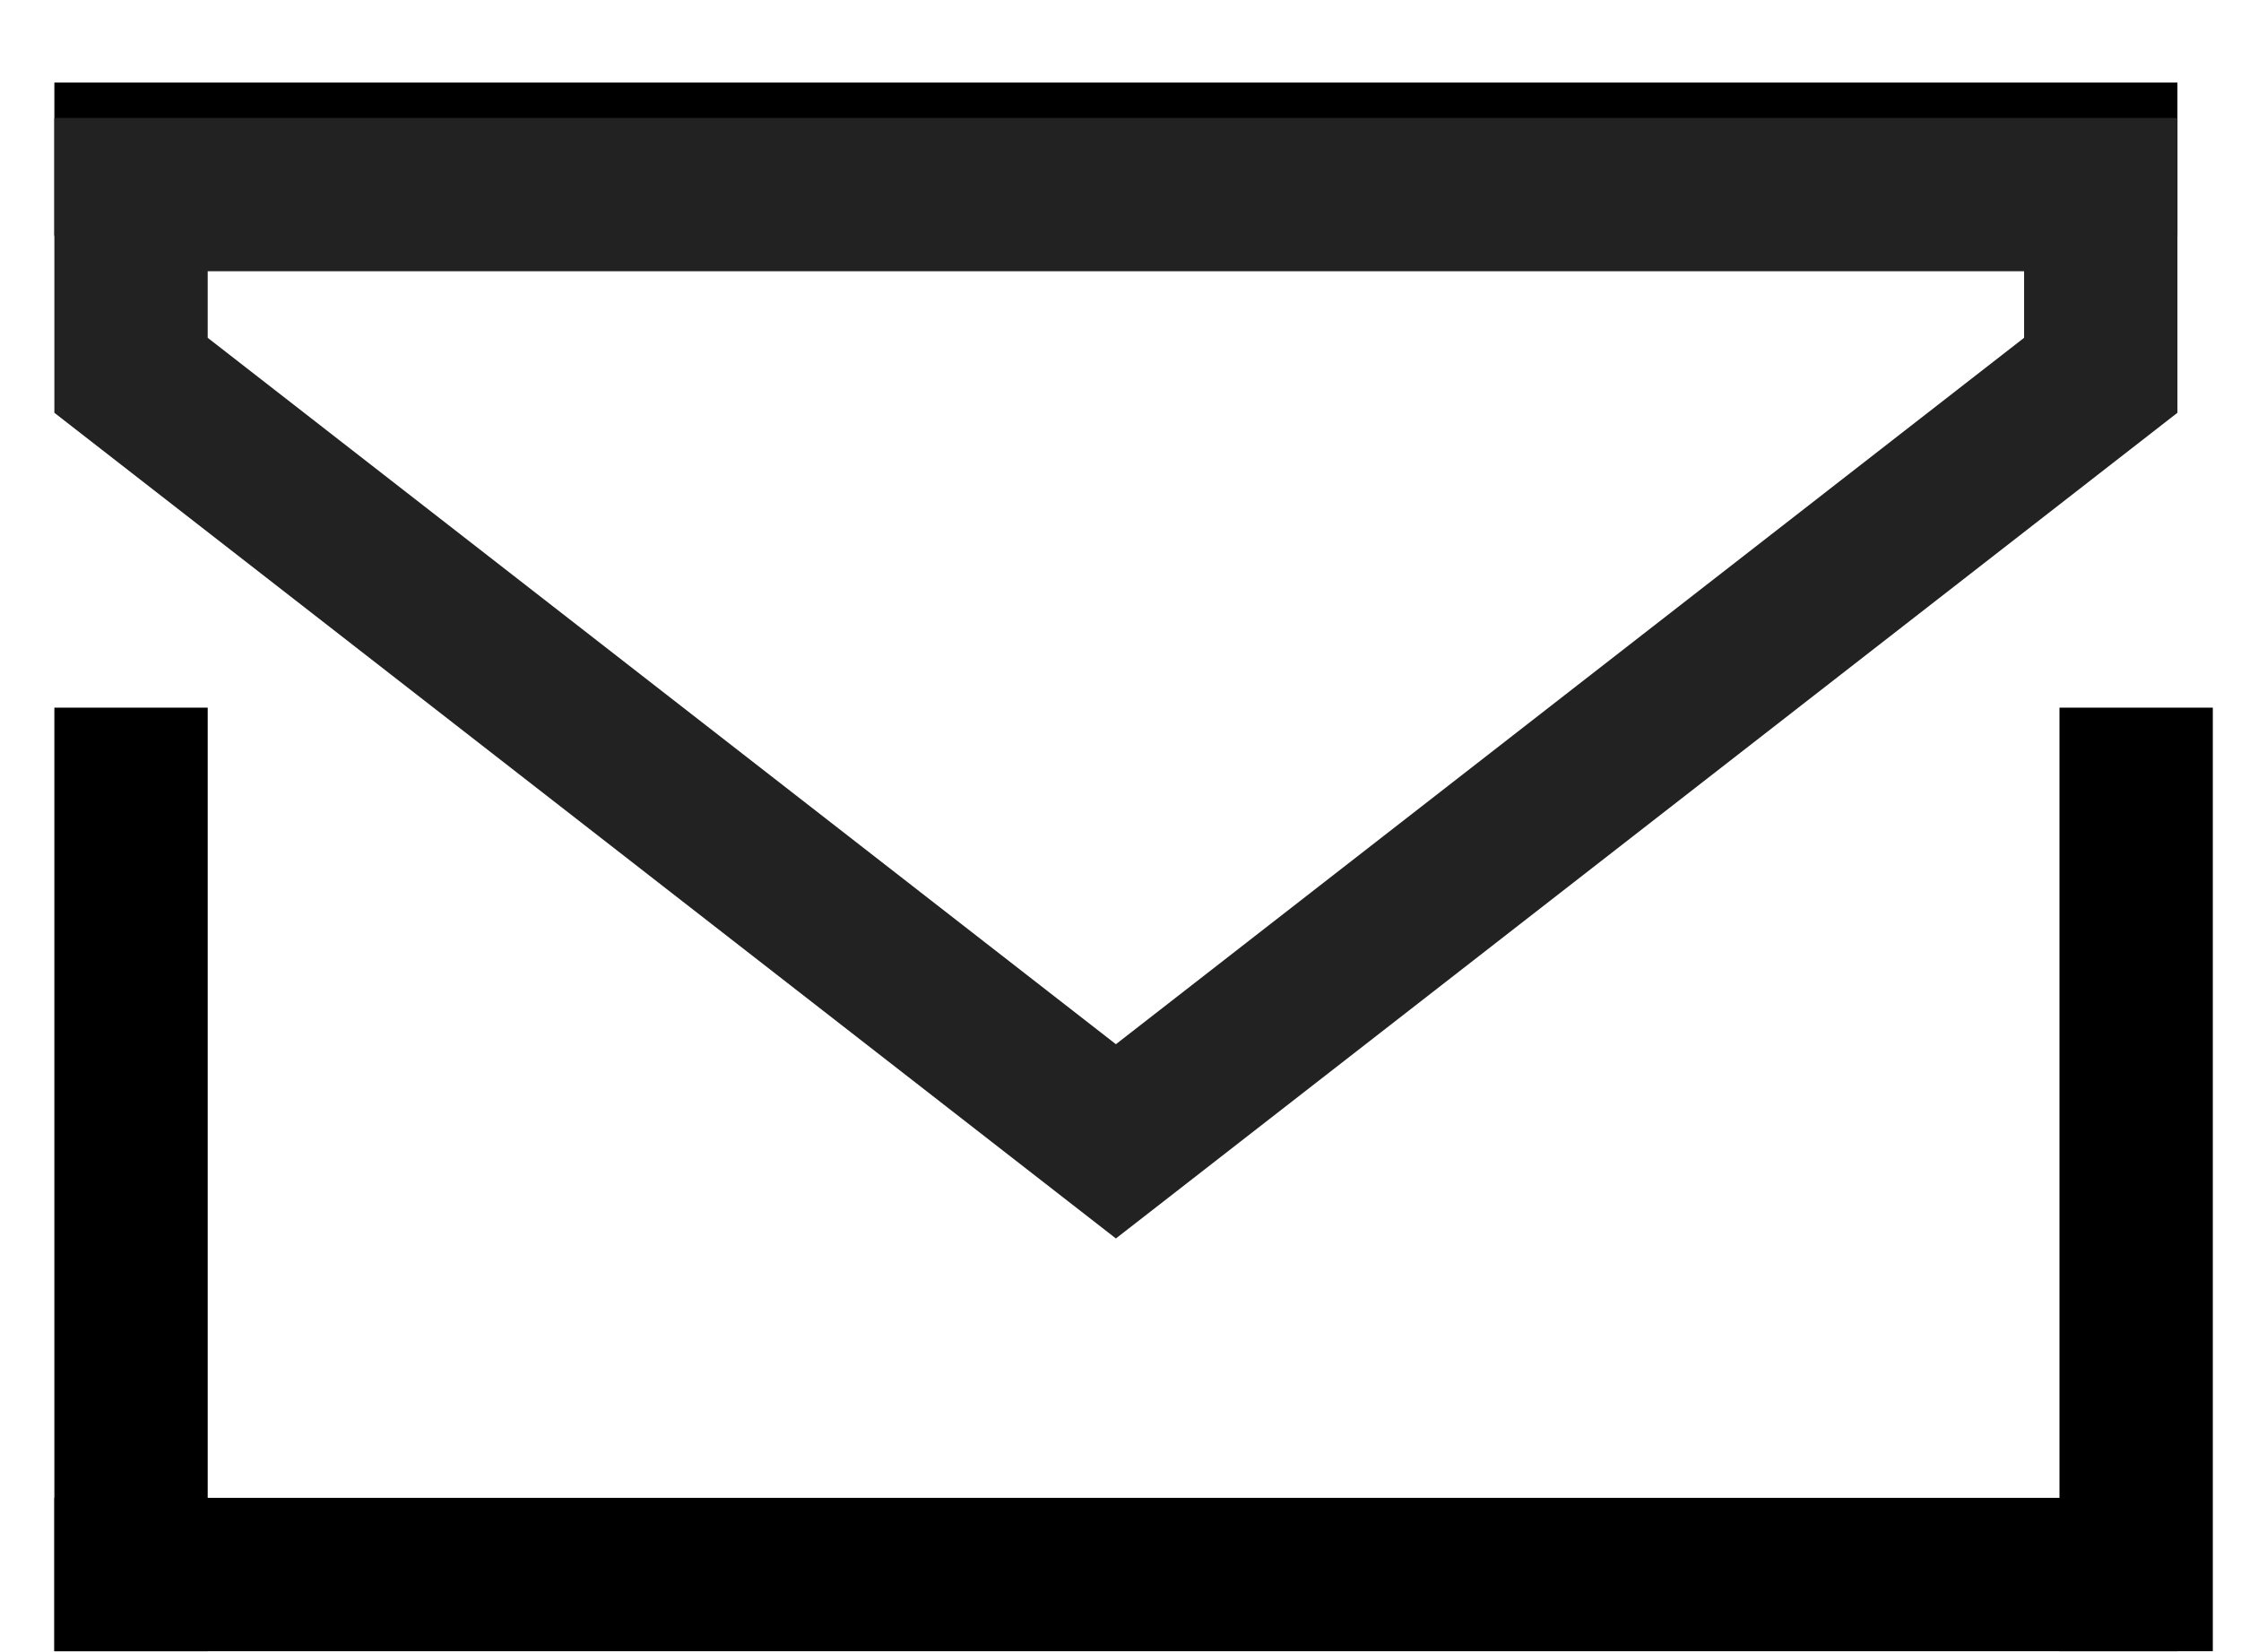
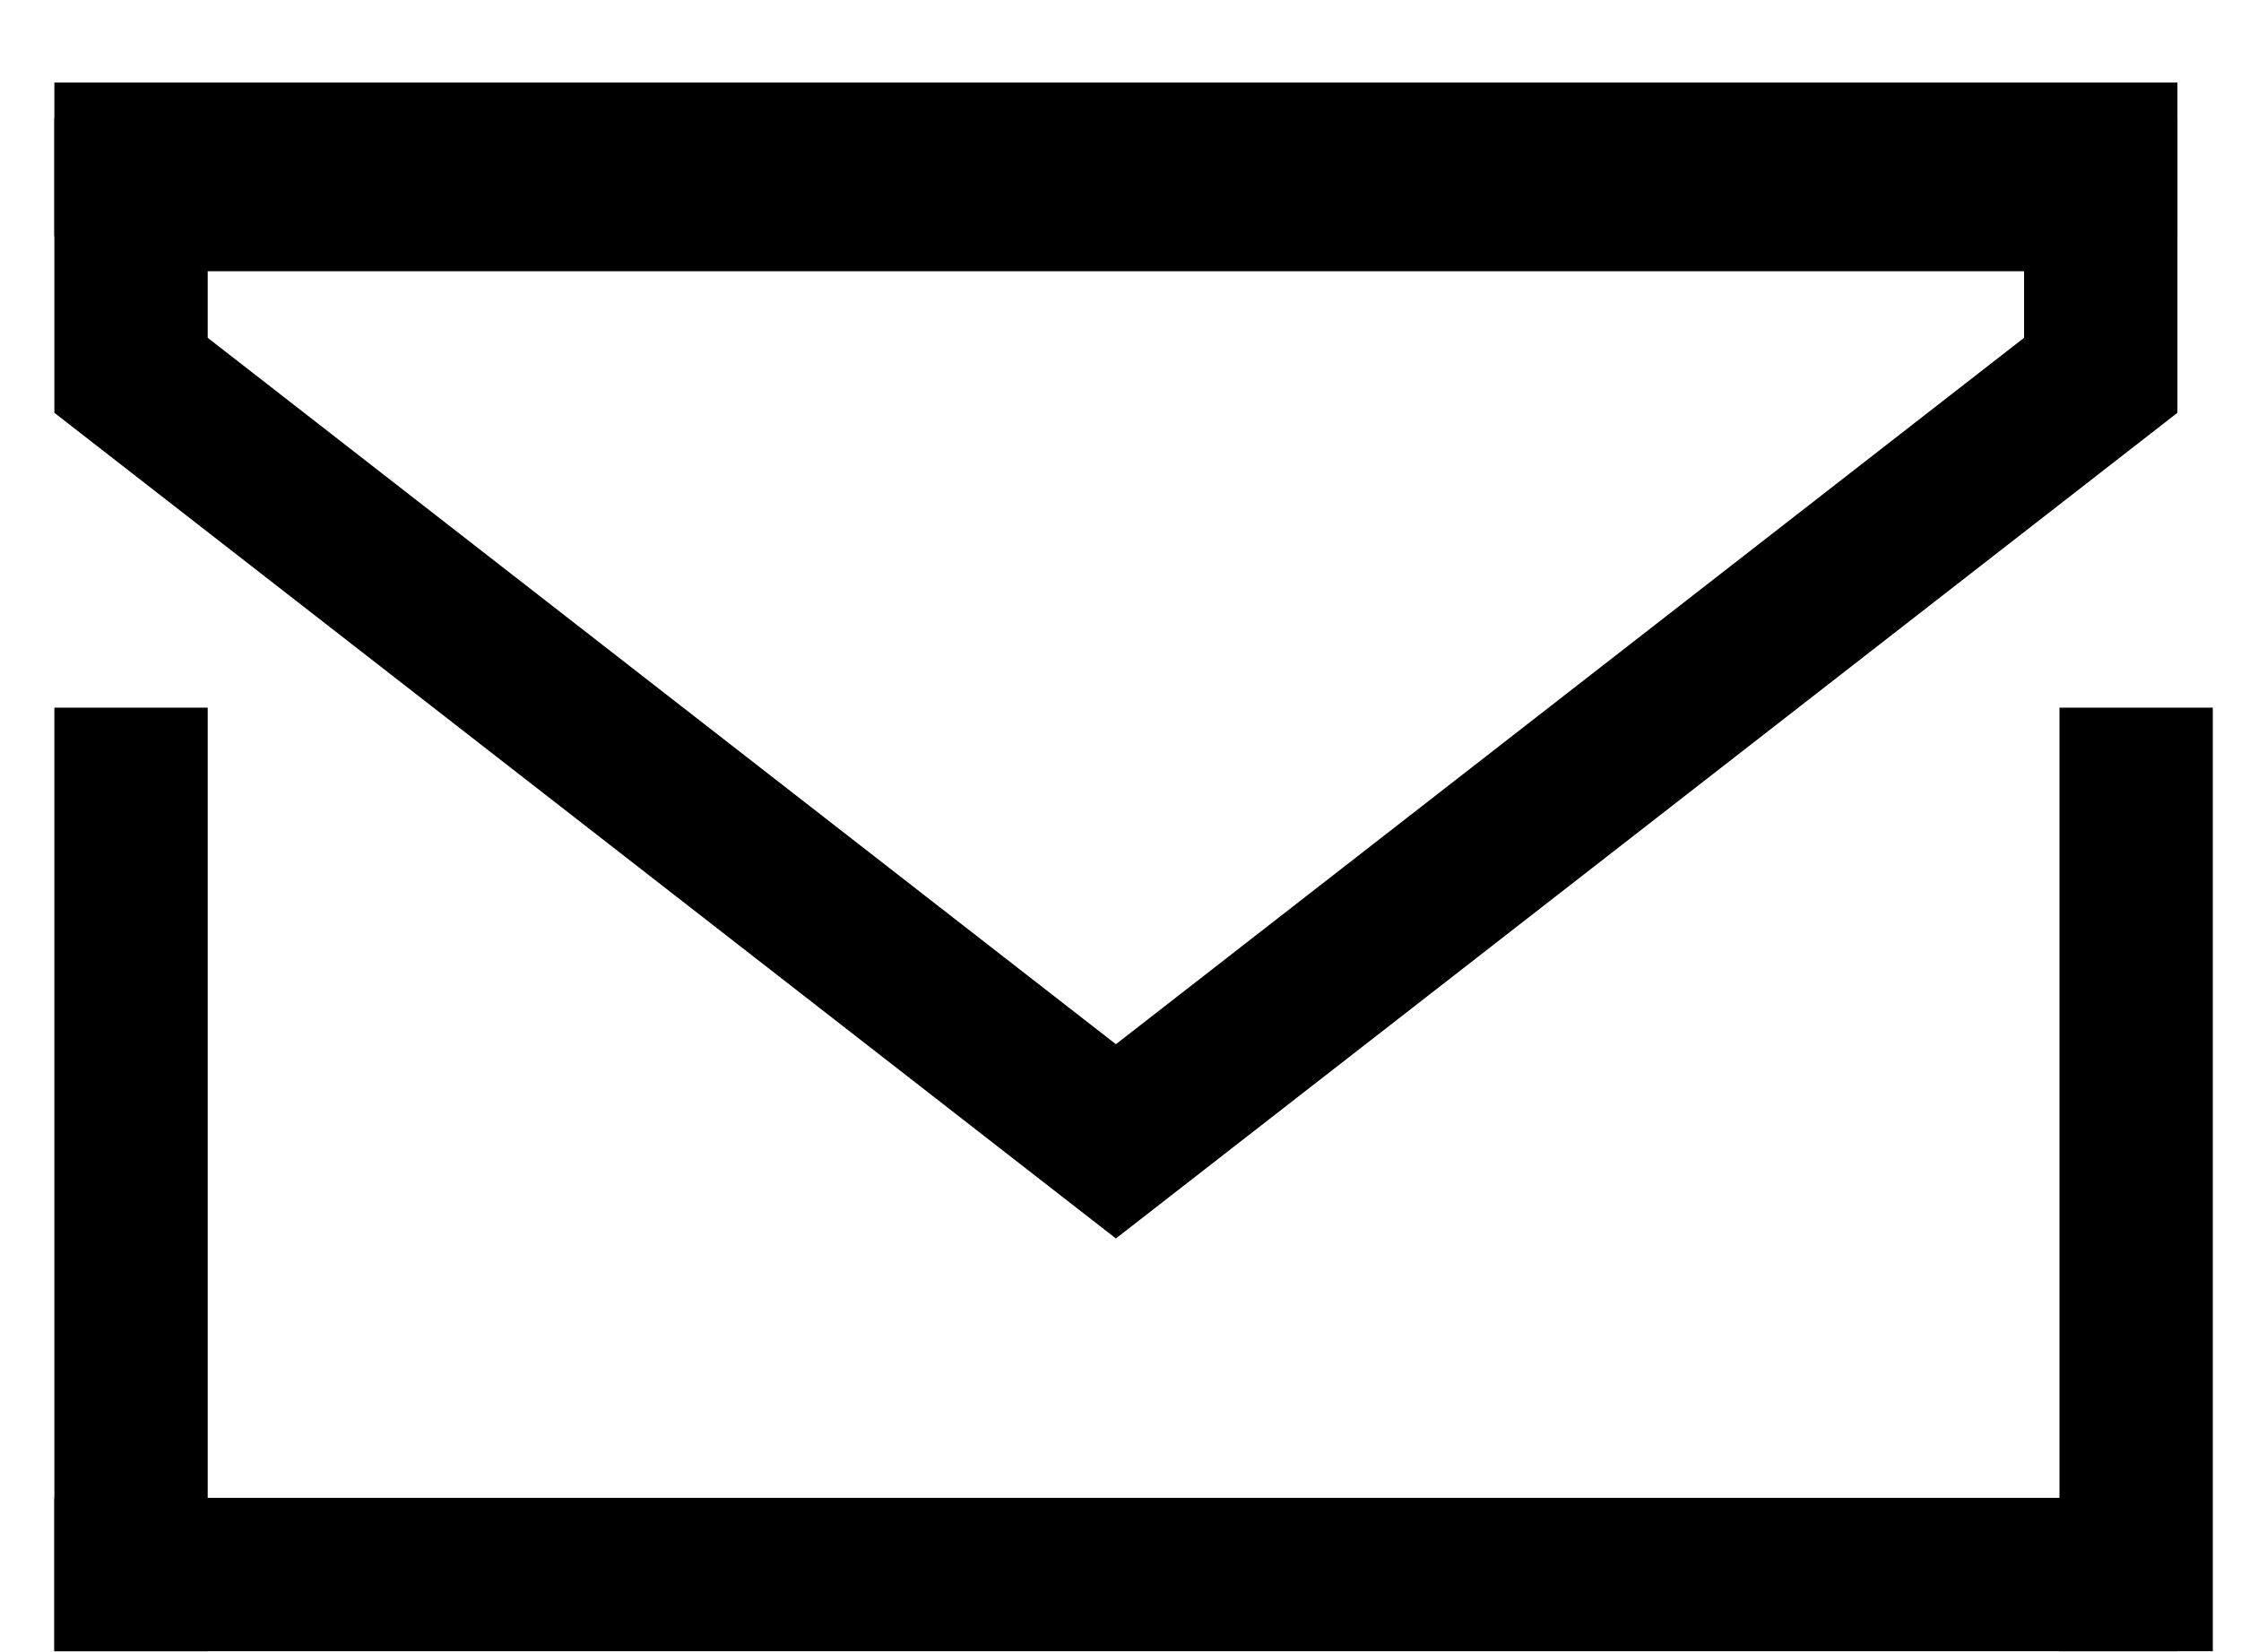
<svg xmlns="http://www.w3.org/2000/svg" width="19" height="14" viewBox="0 0 19 14" fill="none">
  <line x1="1.111" y1="6" x2="1.111" y2="14" stroke="currentColor" stroke-width="1.3" />
  <line x1="18.111" y1="6" x2="18.111" y2="14" stroke="currentColor" stroke-width="1.3" />
  <line x1="0.461" y1="13.35" x2="18.461" y2="13.35" stroke="currentColor" stroke-width="1.3" />
  <line x1="0.461" y1="1.35" x2="18.461" y2="1.35" stroke="currentColor" stroke-width="1.3" />
-   <path d="M17.811 3.182L9.461 9.677L1.111 3.182V1.65H3.961L9.461 1.65H14.461H17.811V3.182Z" stroke="#222222" stroke-width="1.3" />
+   <path d="M17.811 3.182L9.461 9.677L1.111 3.182V1.65H3.961L9.461 1.65H14.461H17.811V3.182Z" stroke="currentColor" stroke-width="1.3" />
</svg>
